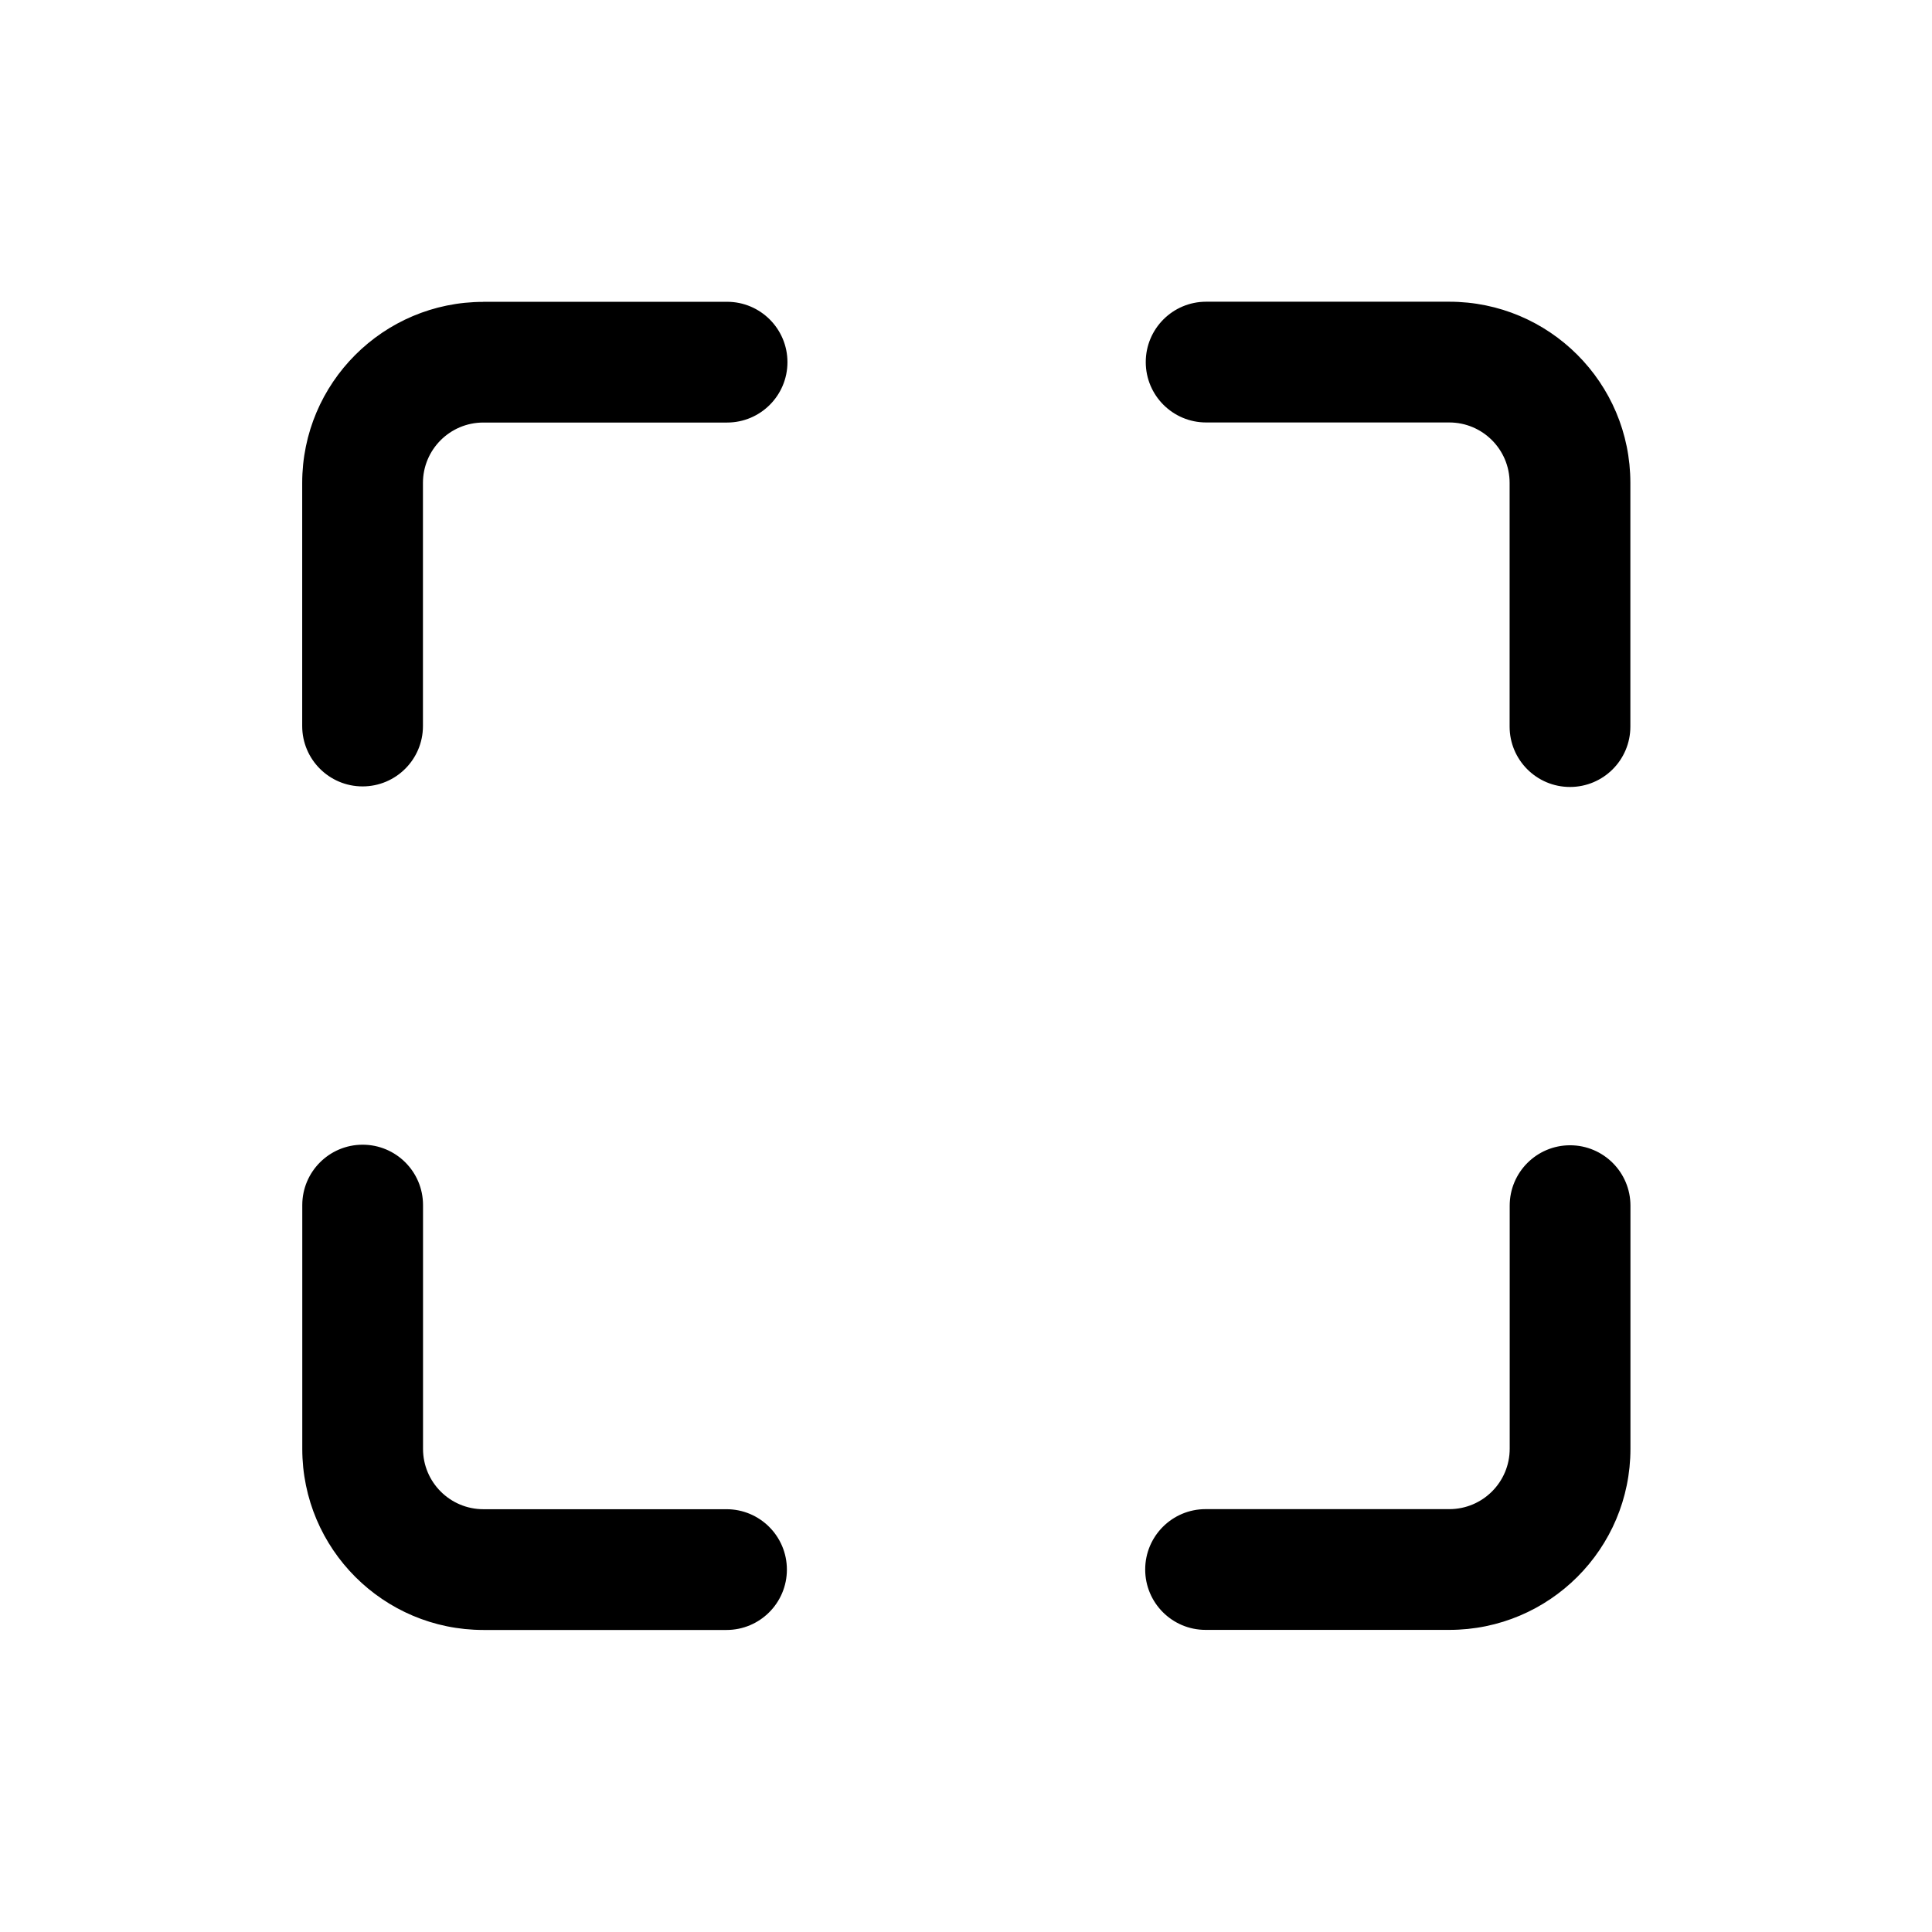
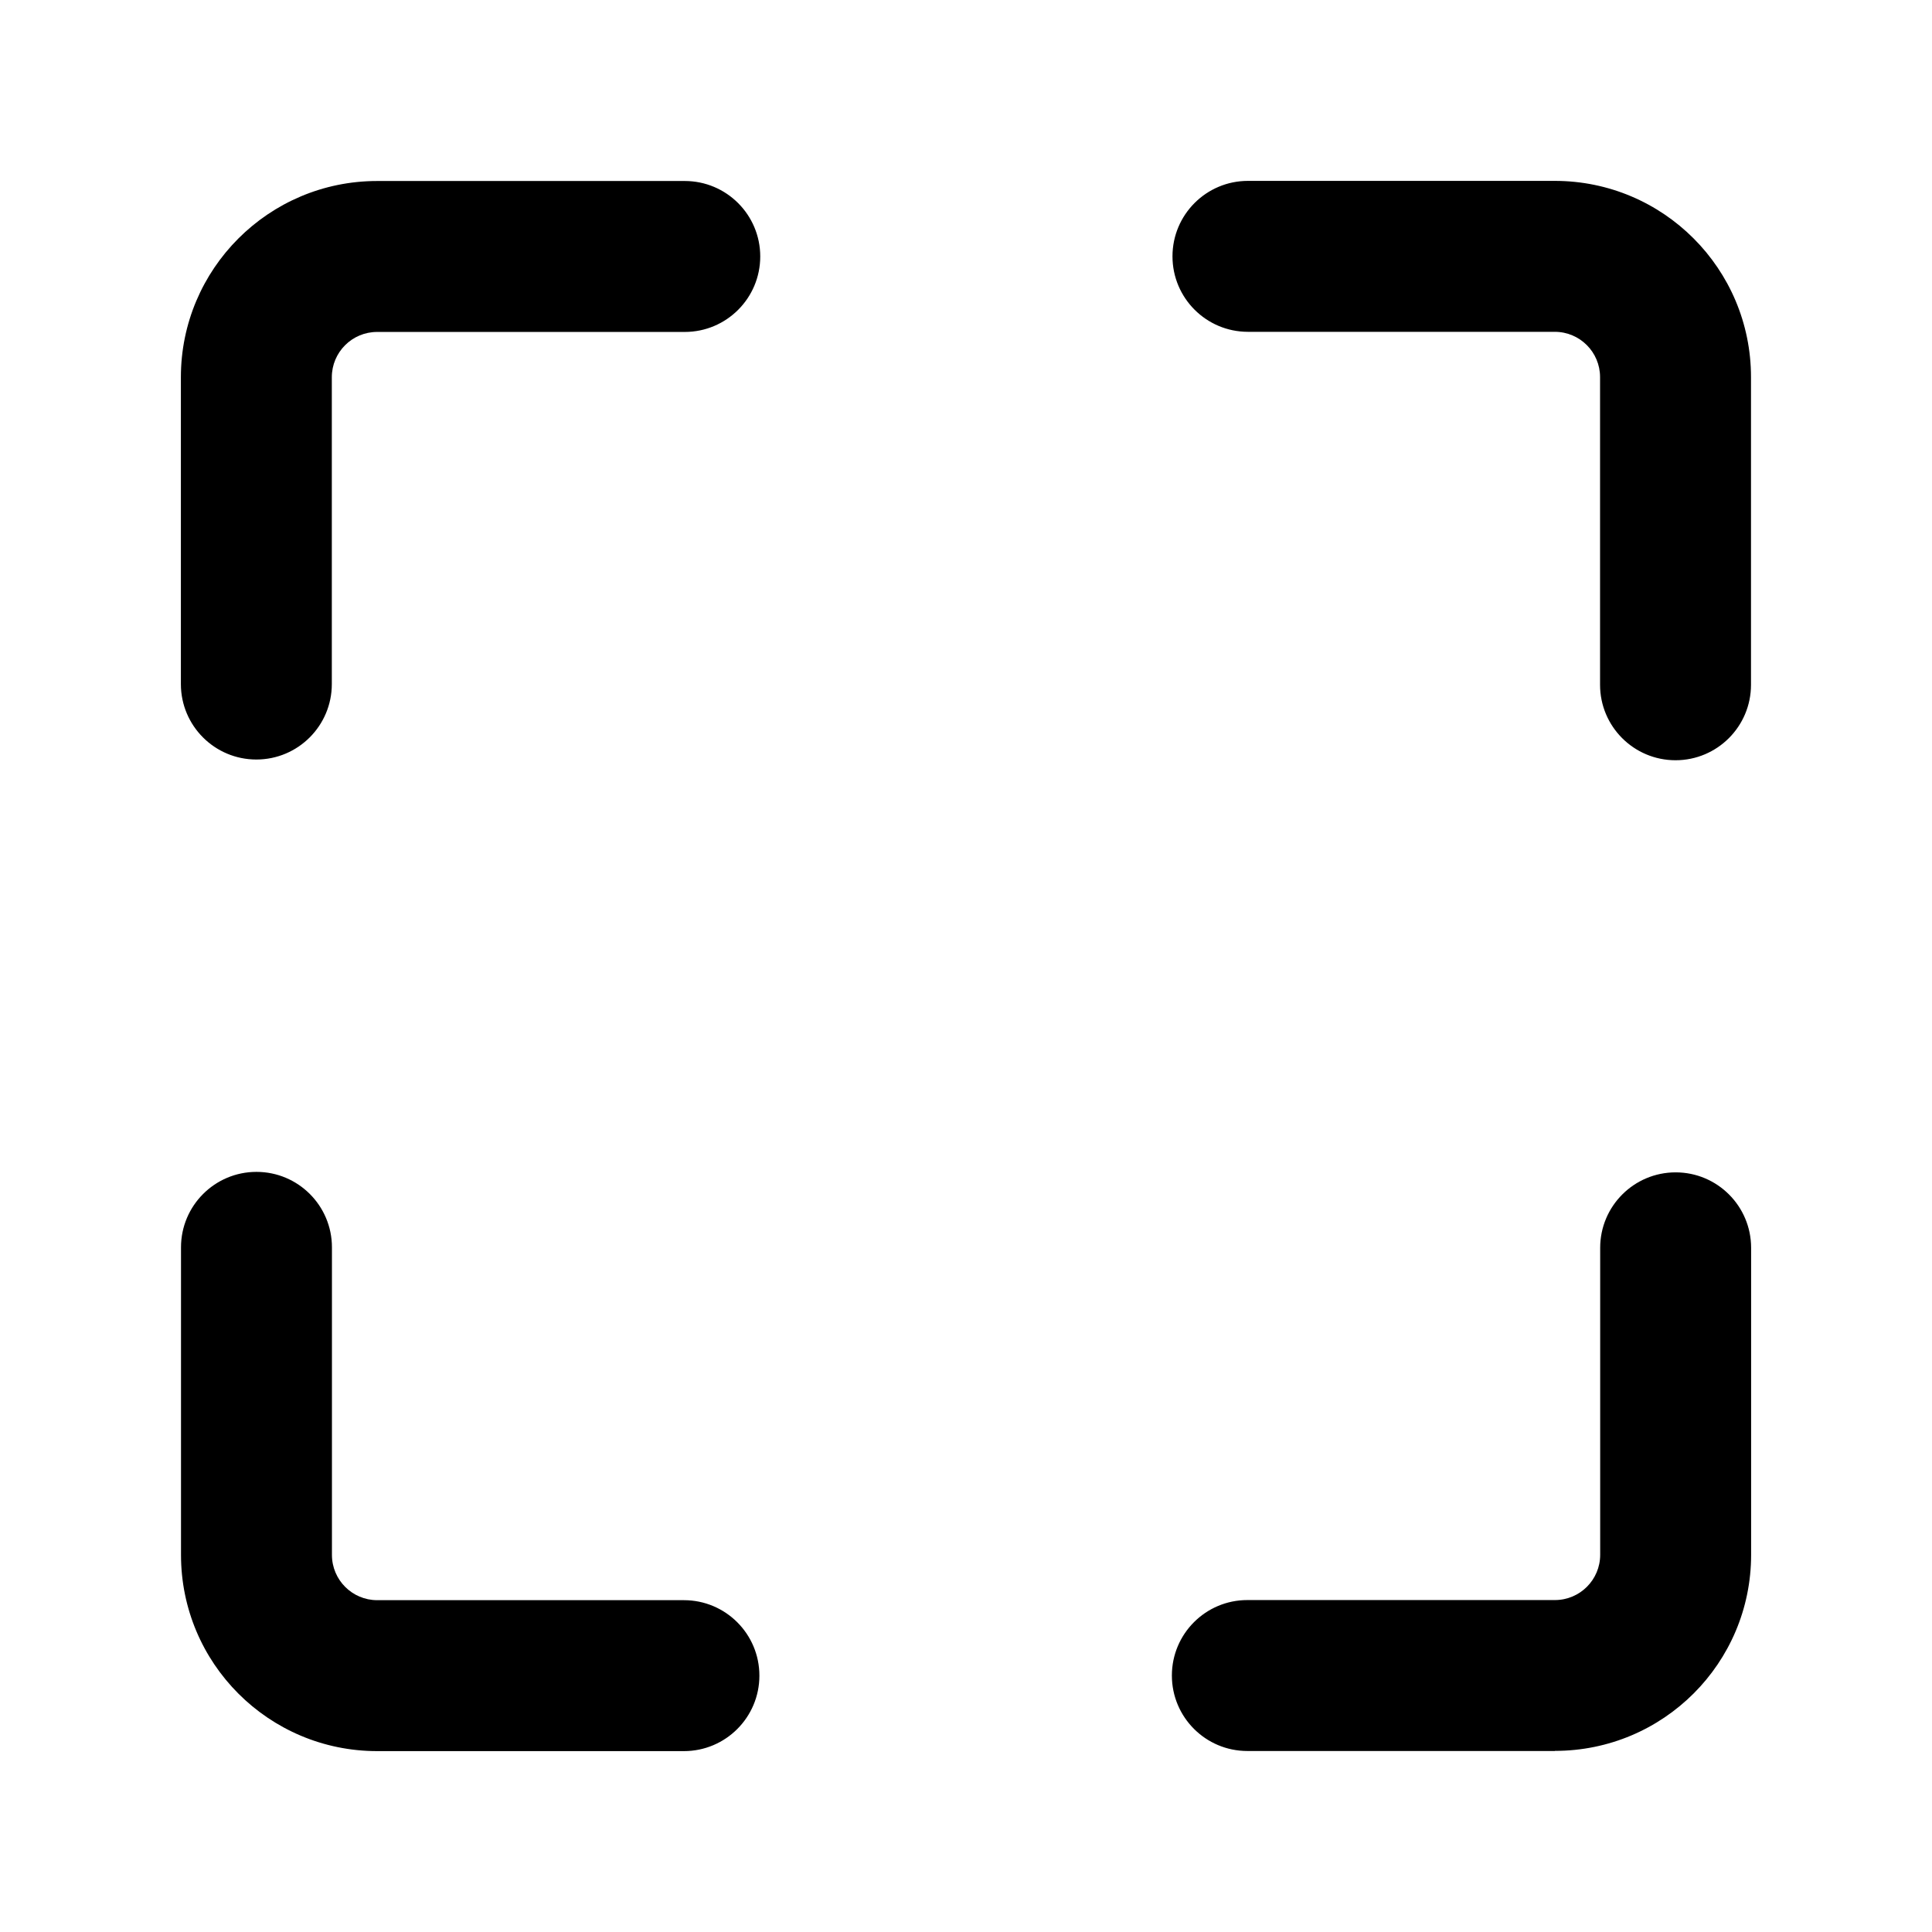
- <svg xmlns="http://www.w3.org/2000/svg" width="24" height="24" fill="currentColor" viewBox="0 0 24 24">
-   <path fill="#000" d="M18.003 3.748a2.25 2.25 0 0 1 2.25 2.25v3.028a.75.75 0 0 1-1.5 0V5.998a.75.75 0 0 0-.75-.75h-3.02a.75.75 0 1 1 0-1.5h3.02ZM6.004 3.75A2.25 2.25 0 0 0 3.754 6v3.019a.75.75 0 1 0 1.5 0v-3.02a.75.75 0 0 1 .75-.75h3.028a.75.75 0 1 0 0-1.5H6.004Zm12 16.497a2.25 2.25 0 0 0 2.25-2.25v-3.02a.75.75 0 0 0-1.5 0v3.02a.75.75 0 0 1-.75.75h-3.028a.75.75 0 1 0 0 1.5h3.028ZM3.755 17.998a2.25 2.25 0 0 0 2.25 2.25h3.02a.75.75 0 1 0 0-1.5h-3.02a.75.75 0 0 1-.75-.75V14.97a.75.75 0 0 0-1.5 0v3.028Z" />
+ <svg xmlns="http://www.w3.org/2000/svg" width="16" height="16" fill="currentColor" viewBox="0 0 16 16">
+   <path fill="#000" d="M12.876 1.498c.898 0 1.625.728 1.625 1.625v2.548a.625.625 0 1 1-1.25 0V3.123a.375.375 0 0 0-.375-.375h-2.541a.625.625 0 1 1 0-1.25h2.541Zm-9.753.001c-.897 0-1.625.728-1.625 1.625v2.541a.625.625 0 0 0 1.25 0V3.124c0-.207.168-.375.375-.375h2.548a.625.625 0 0 0 0-1.25H3.123ZM12.877 14.5c.898 0 1.625-.727 1.625-1.624v-2.542a.625.625 0 0 0-1.25 0v2.542a.375.375 0 0 1-.375.375H10.33a.625.625 0 1 0 0 1.25h2.548ZM1.499 12.877c0 .898.727 1.625 1.625 1.625h2.54a.625.625 0 0 0 0-1.25h-2.54a.375.375 0 0 1-.375-.375V10.33a.625.625 0 1 0-1.25 0v2.548Z" />
</svg>
